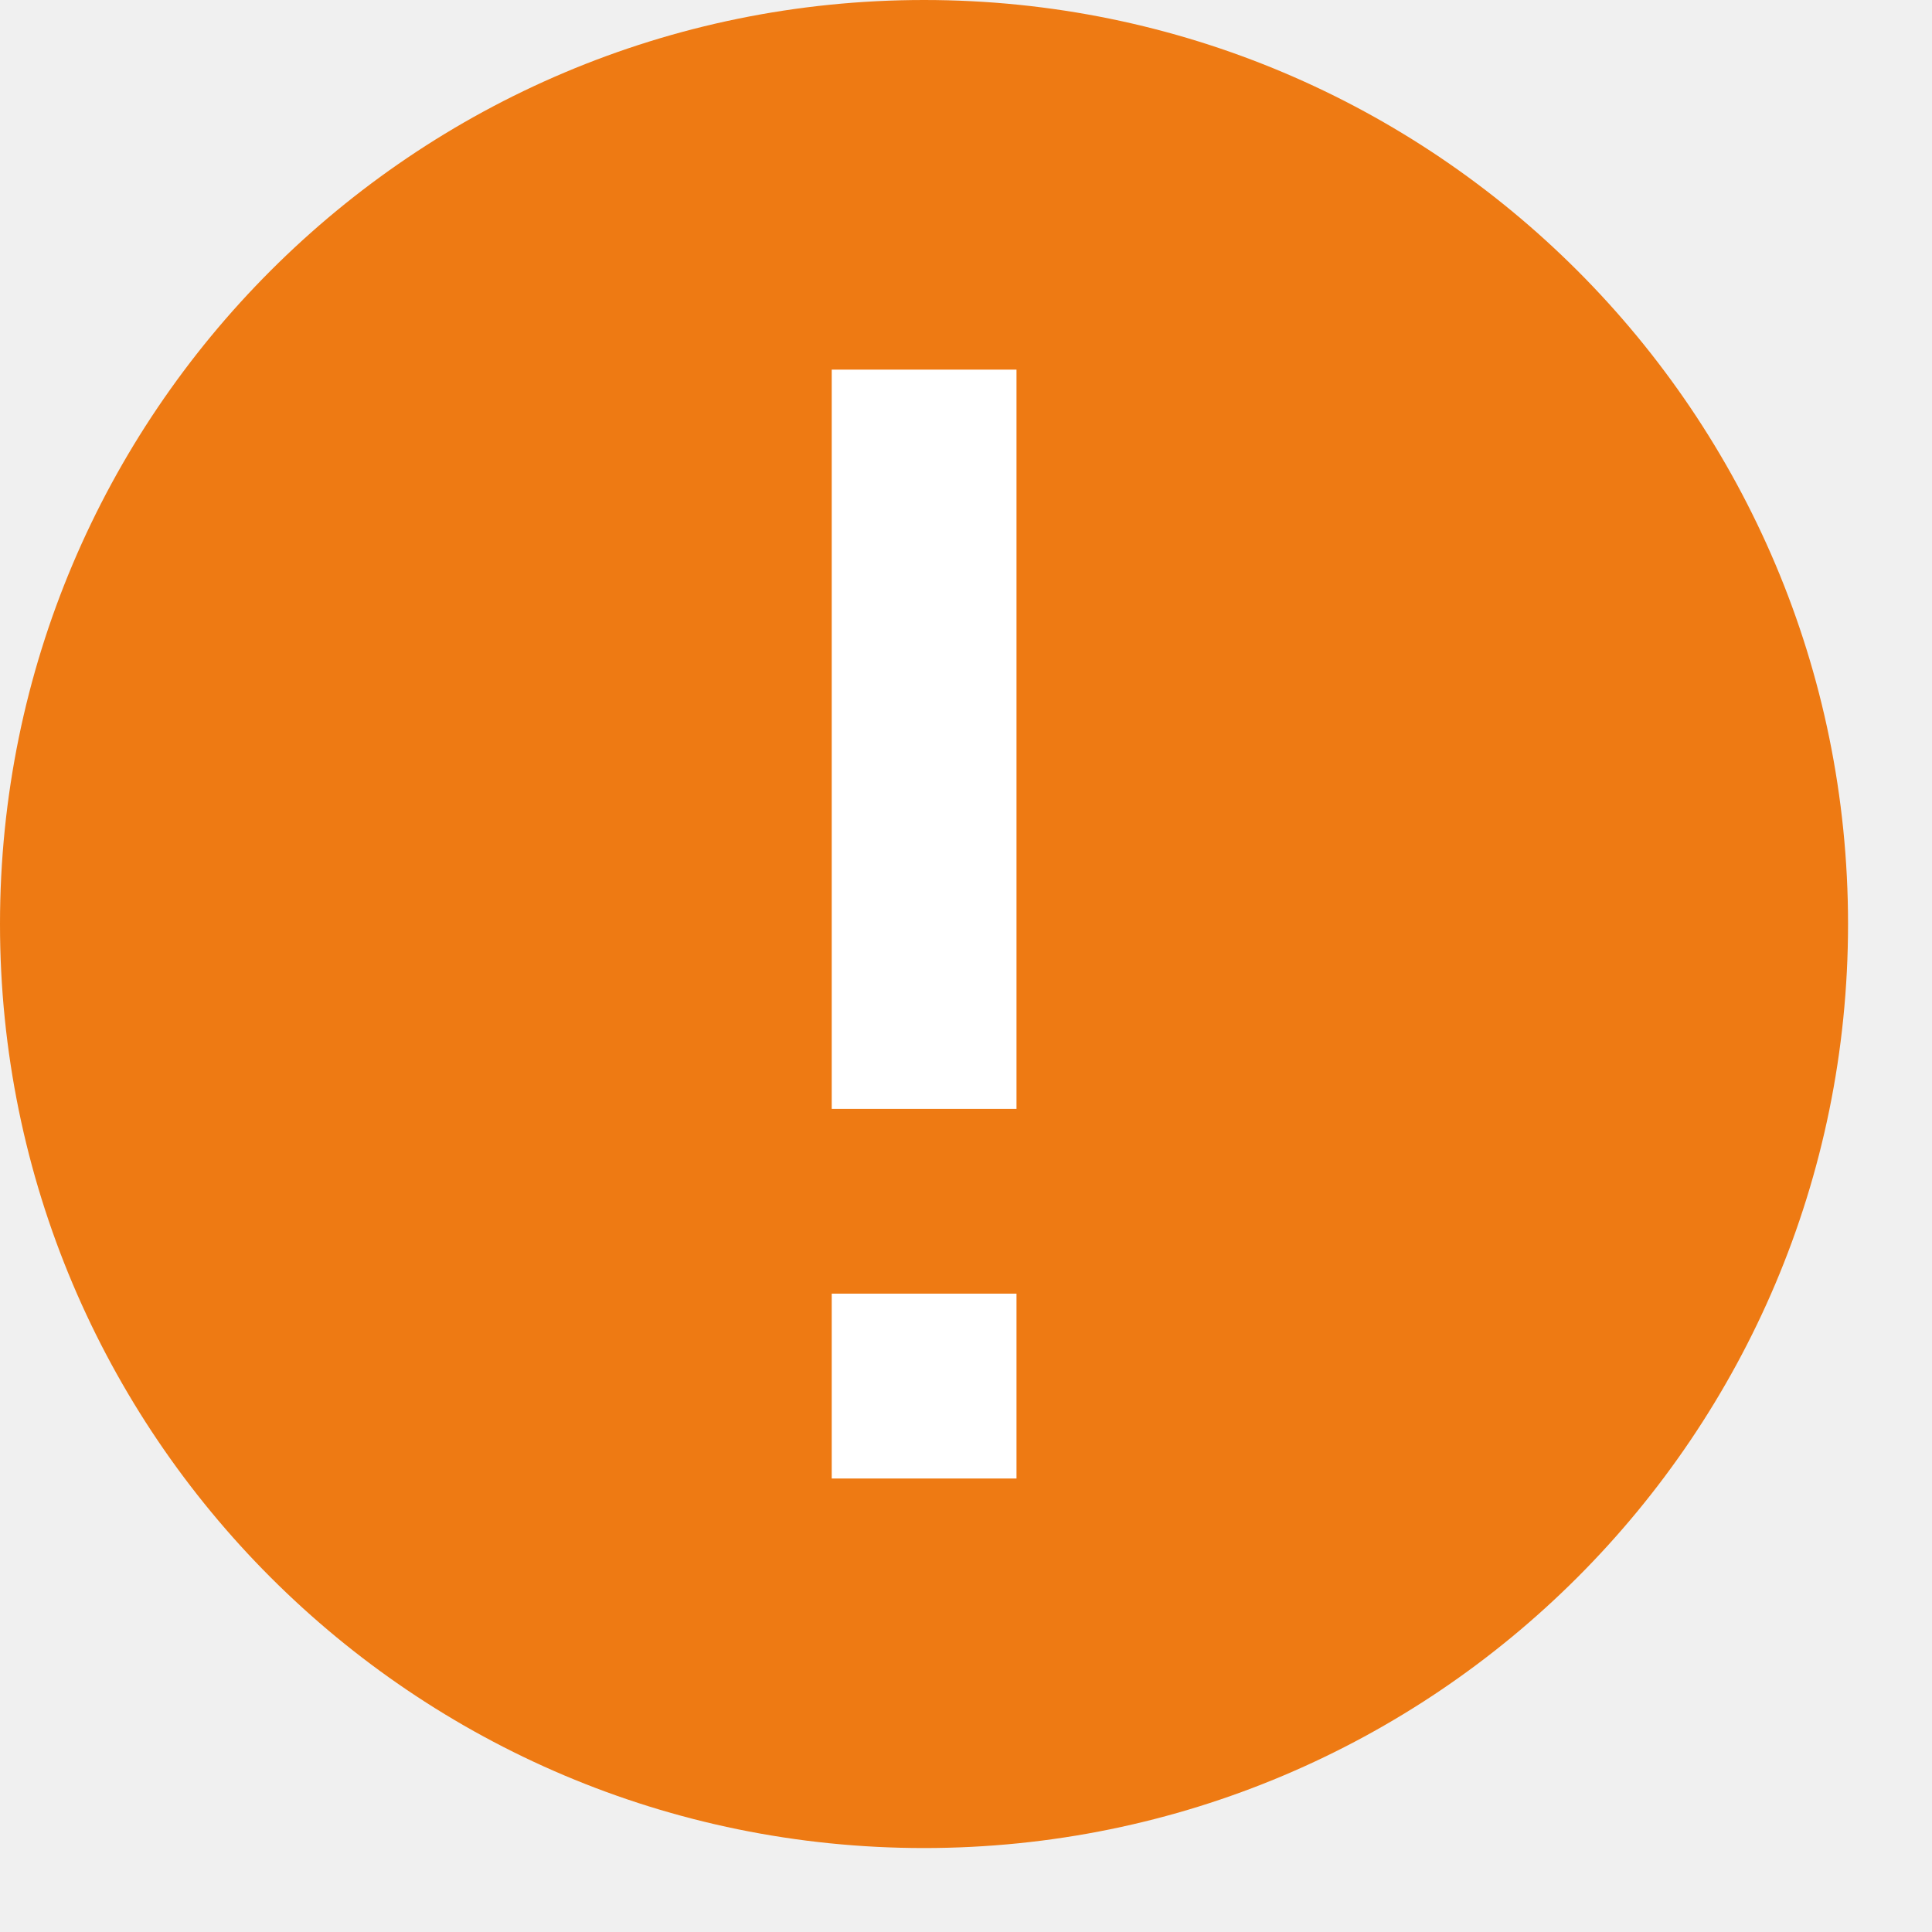
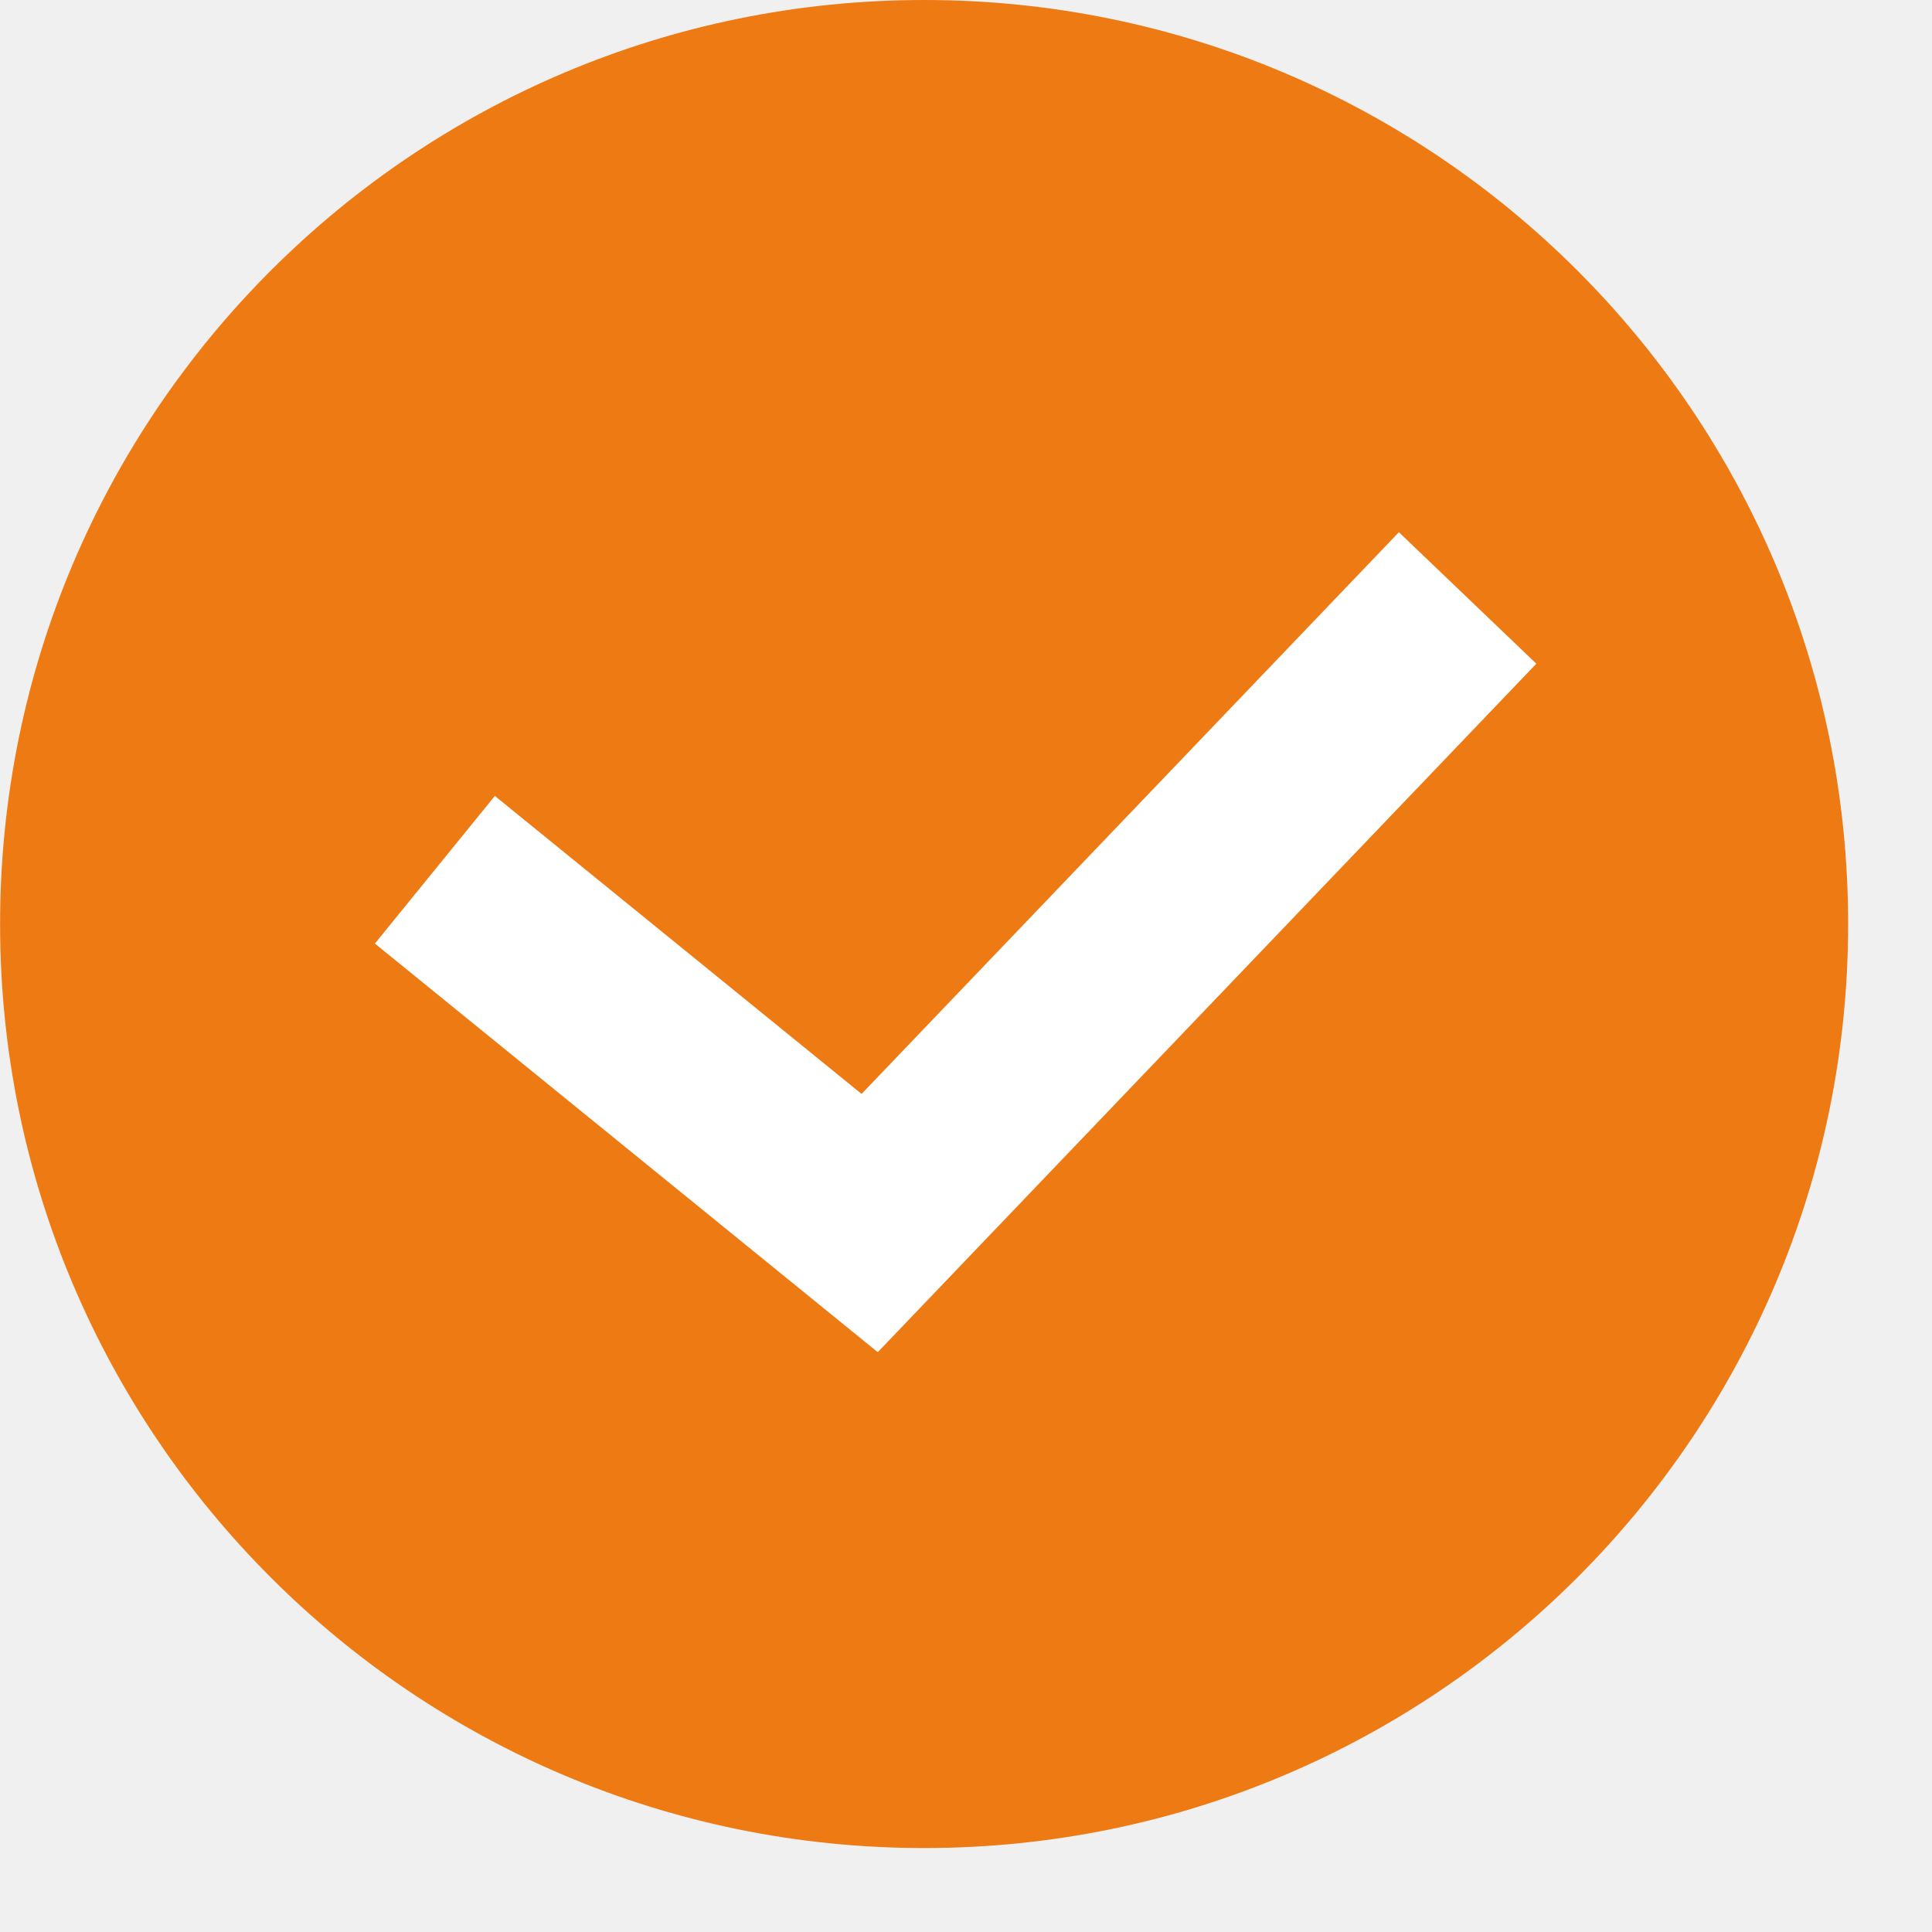
<svg xmlns="http://www.w3.org/2000/svg" width="22" height="22" viewBox="0 0 22 22" fill="none">
-   <circle cx="10.522" cy="10.522" r="10.522" fill="#EE7A13" />
-   <path d="M10.523 4.209V12.627" stroke="white" stroke-width="2.104" />
-   <path d="M10.523 14.731V16.836" stroke="white" stroke-width="2.104" />
+   <circle cx="10.523" cy="10.522" r="10.522" fill="#EE7A13" />
+   <path d="M4.952 9.904L9.903 13.927L16.712 6.809" stroke="white" stroke-width="2.166" />
</svg>
